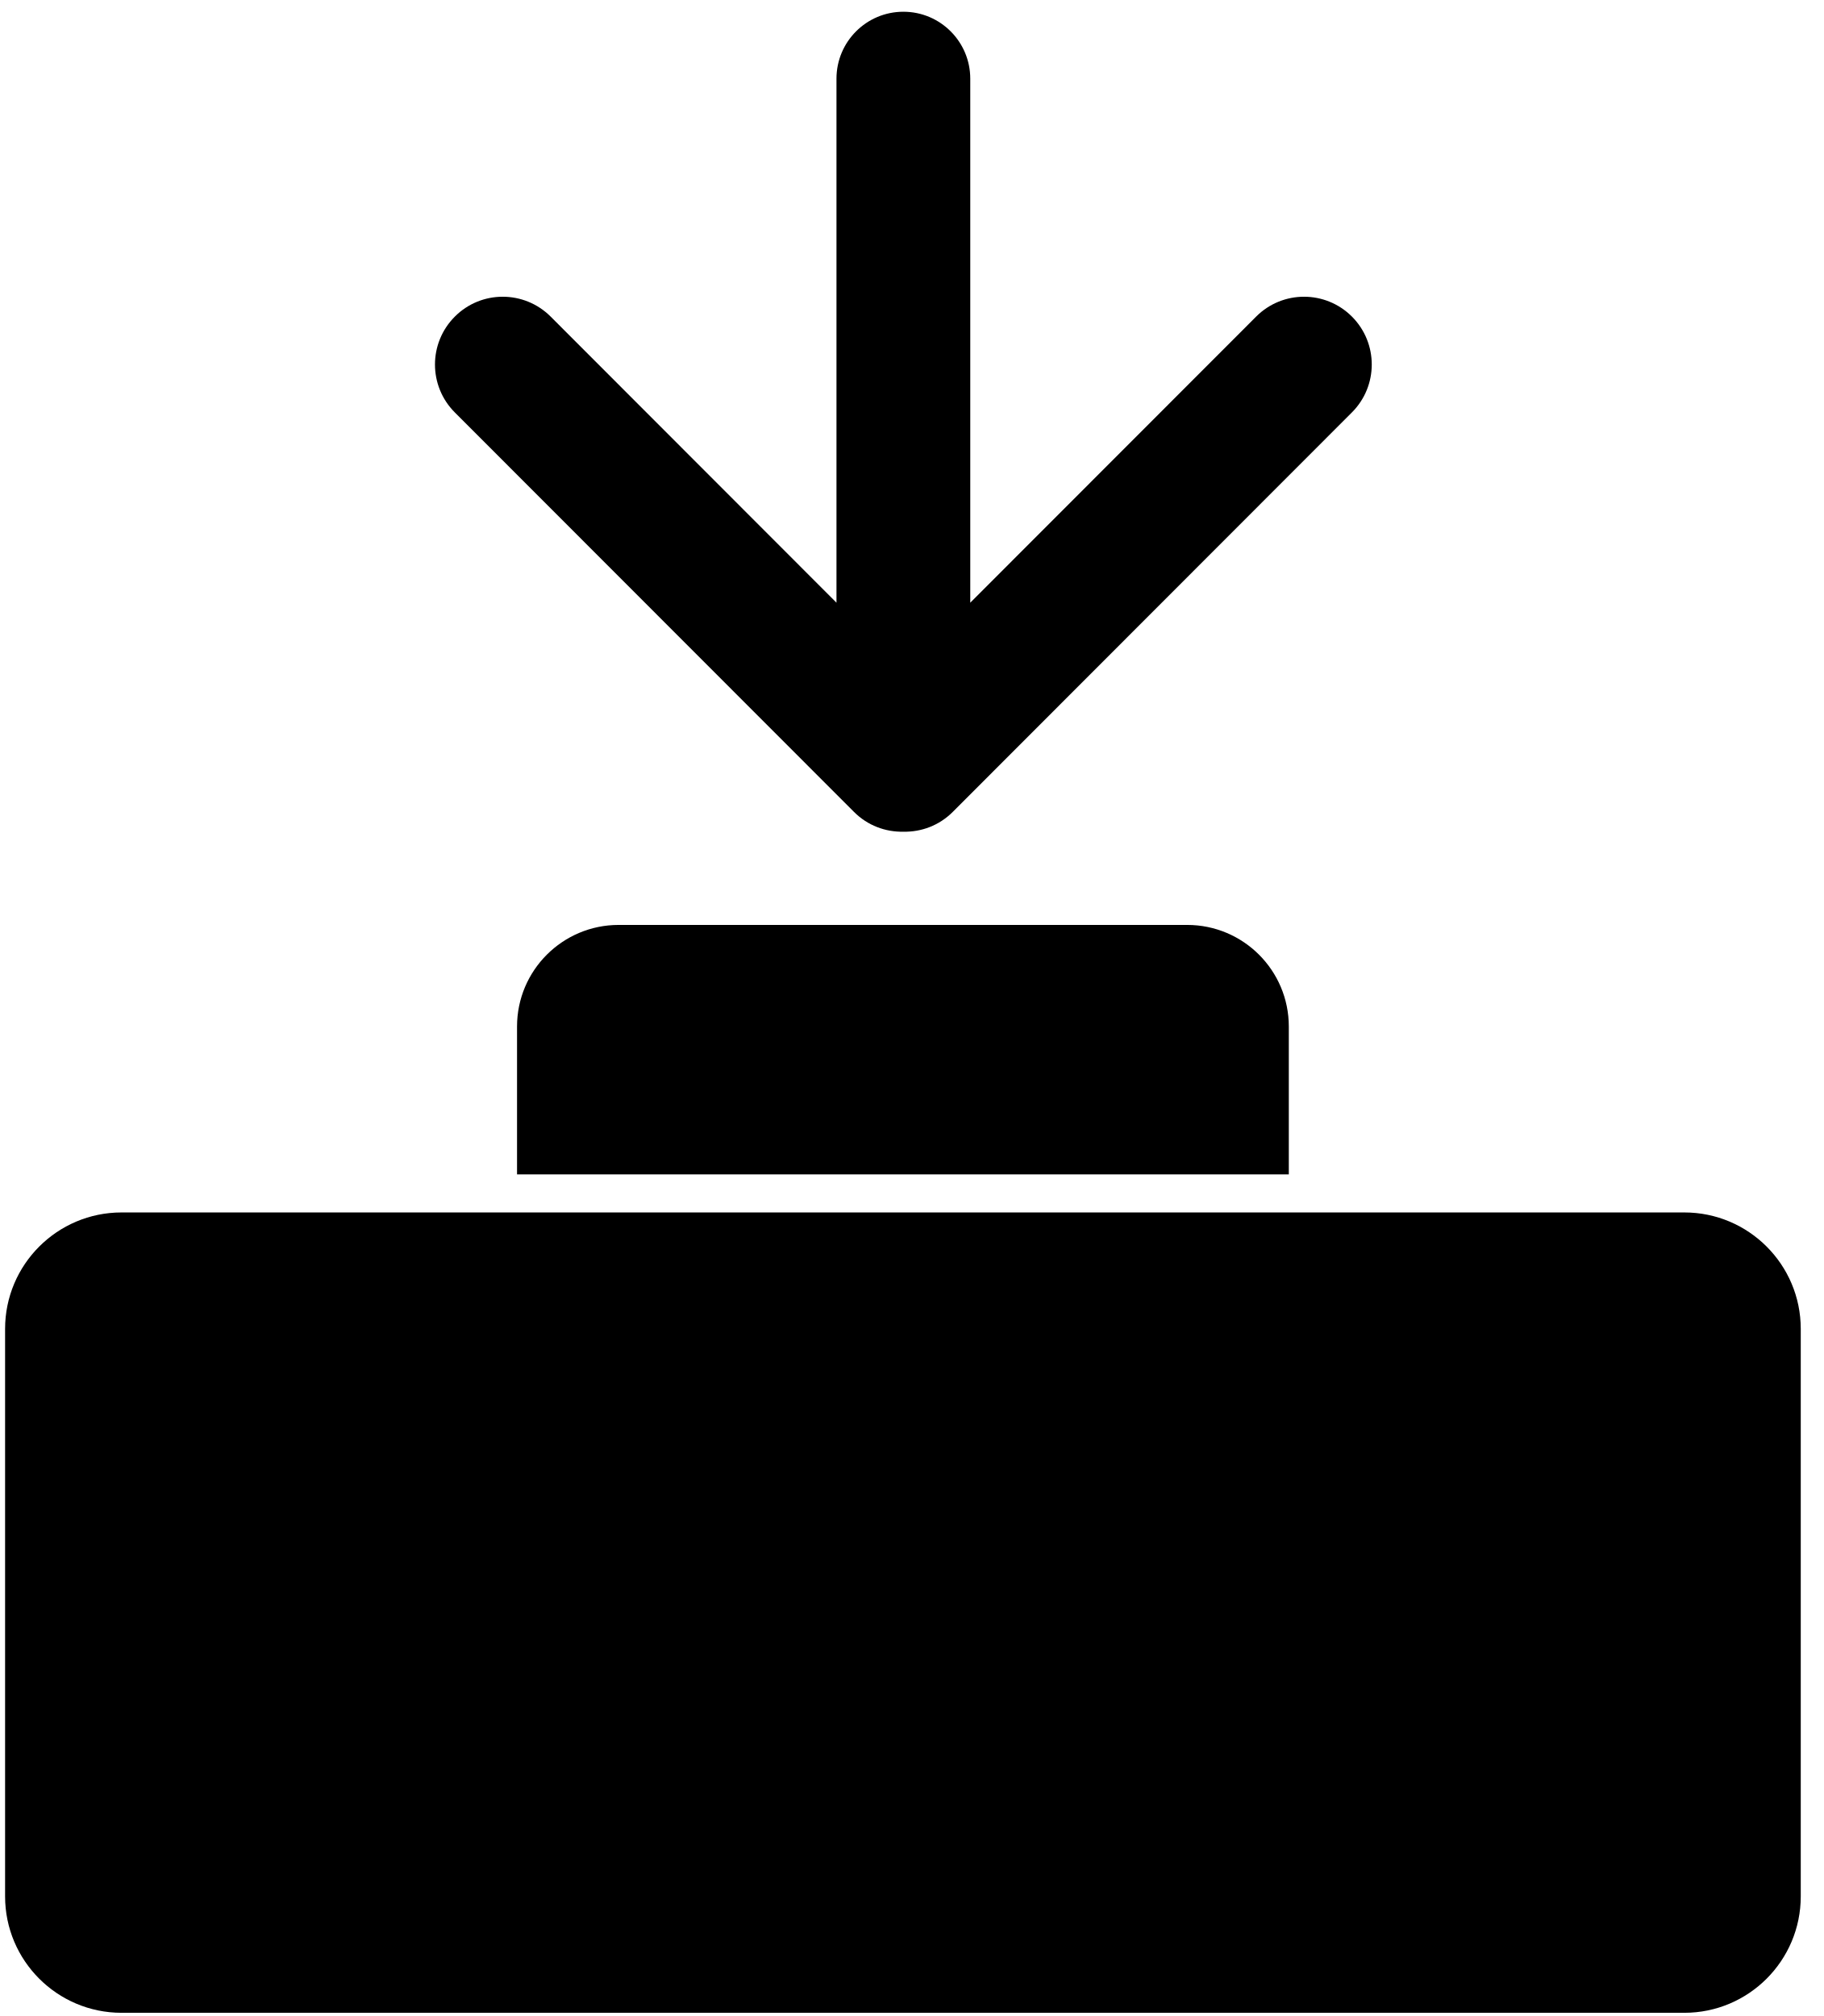
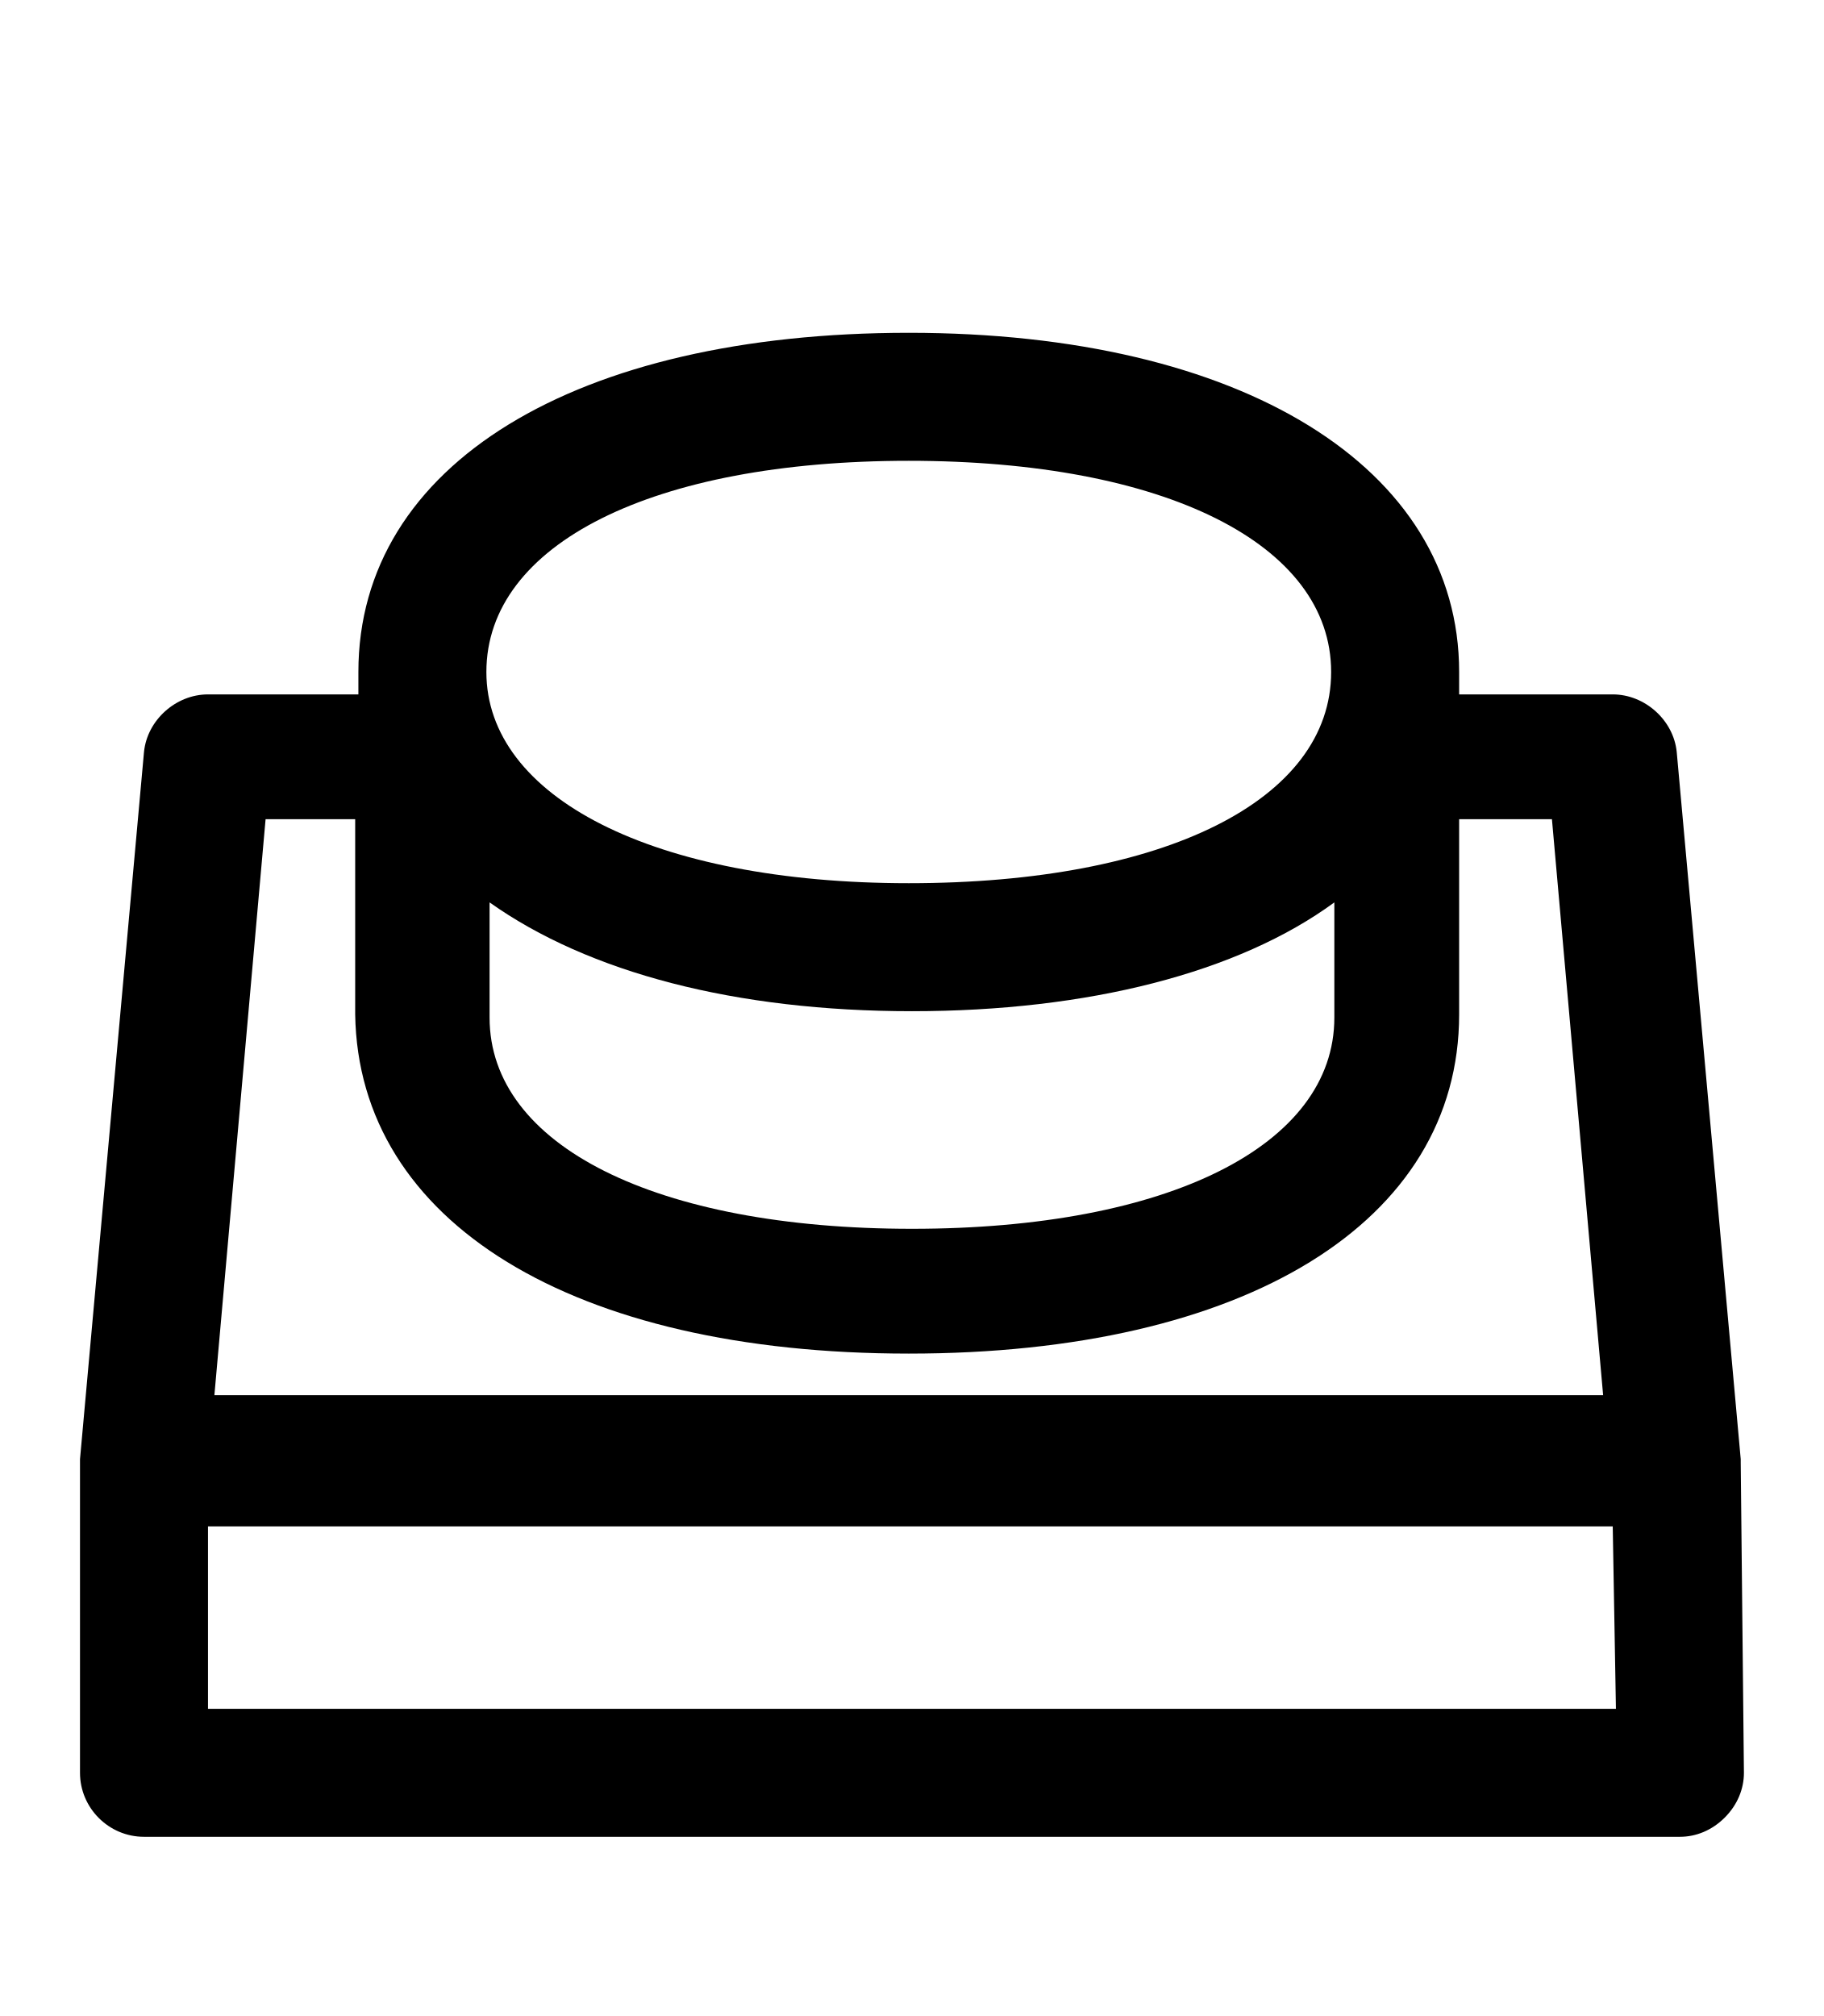
- <svg xmlns="http://www.w3.org/2000/svg" width="100%" height="100%" viewBox="0 0 57 63" version="1.1" xml:space="preserve" xmlnsserif="http://www.serif.com/" style="fill-rule:evenodd;clip-rule:evenodd;stroke-linejoin:round;stroke-miterlimit:2;">
-   <g id="button">
-     <path id="Arrow-Right-Icon" serifid="Arrow Right Icon" d="M26.141,2.459l-0,16.375l-8.933,-8.941c-0.828,-0.827 -2.168,-0.827 -2.993,-0c-0.828,0.827 -0.828,2.168 -0.002,2.995l12.478,12.487c0.424,0.424 0.983,0.627 1.538,0.616c0.002,-0 0.002,0 0.003,0c0,0 0.001,-0 0.002,-0c0.555,0.011 1.114,-0.192 1.538,-0.616l12.477,-12.487c0.827,-0.827 0.827,-2.168 0,-2.995c-0.826,-0.827 -2.166,-0.827 -2.992,-0l-8.935,8.941l0,-16.375c0,-1.155 -0.936,-2.092 -2.09,-2.092c-1.155,0 -2.091,0.937 -2.091,2.092Z" style="fill:currentColor;" />
-     <path d="M56.276,41.528c0,-2.008 -1.63,-3.639 -3.638,-3.639l-48.84,0c-2.009,0 -3.639,1.631 -3.639,3.639l-0,17.733c-0,2.008 1.63,3.639 3.639,3.639l48.84,-0c2.008,-0 3.638,-1.631 3.638,-3.639l0,-17.733Z" style="fill:currentColor;" />
-     <path d="M16.158,36.7l0,-4.621c0,-1.753 1.423,-3.175 3.176,-3.175l17.767,-0c1.753,-0 3.176,1.422 3.176,3.175l-0,4.621l-24.119,-0Z" style="fill:currentColor;" />
-   </g>
+ <svg xmlns="http://www.w3.org/2000/svg" version="1.1" id="Ebene_1" focusable="false" x="0px" y="0px" viewBox="0 0 57 63" style="enable-background:new 0 0 57 63;" xml:space="preserve">
+   <path fill="currentColor" d="M54.4,45.7C54.4,45.7,54.4,45.6,54.4,45.7C54.4,45.6,54.4,45.6,54.4,45.7l0-0.1l-2-22.1c-0.1-1-1-1.8-2-1.8h-4.8  c0,0,0,0,0,0l0,0c0-0.2,0-0.5,0-0.7c0-6.4-6.8-10.6-17.2-10.6S11.2,14.5,11.2,21c0,0.2,0,0.5,0,0.7H6.5c-1,0-1.9,0.8-2,1.8l-2,22.1  l0,9.8c0,1.1,0.9,2,2,2h48c0.5,0,1-0.2,1.4-0.6c0.4-0.4,0.6-0.9,0.6-1.4L54.4,45.7z M28.4,14.4c8,0,13.2,2.6,13.2,6.6  c0,4-5.2,6.6-13.2,6.6S15.2,24.9,15.2,21C15.2,17,20.4,14.4,28.4,14.4z M41.7,31.8c0,4-5.2,6.6-13.2,6.6s-13.2-2.6-13.2-6.6v-3.6  c3.1,2.2,7.7,3.4,13.2,3.4s10.2-1.2,13.2-3.4V31.8z M28.4,42.3c10.5,0,17.2-4.1,17.2-10.6v-6.1h2.9l1.6,18H6.7l1.6-18h2.8v6.1  C11.2,38.2,17.9,42.3,28.4,42.3z M50.5,53.4H6.5v-5.7h43.9L50.5,53.4z" />
</svg>
